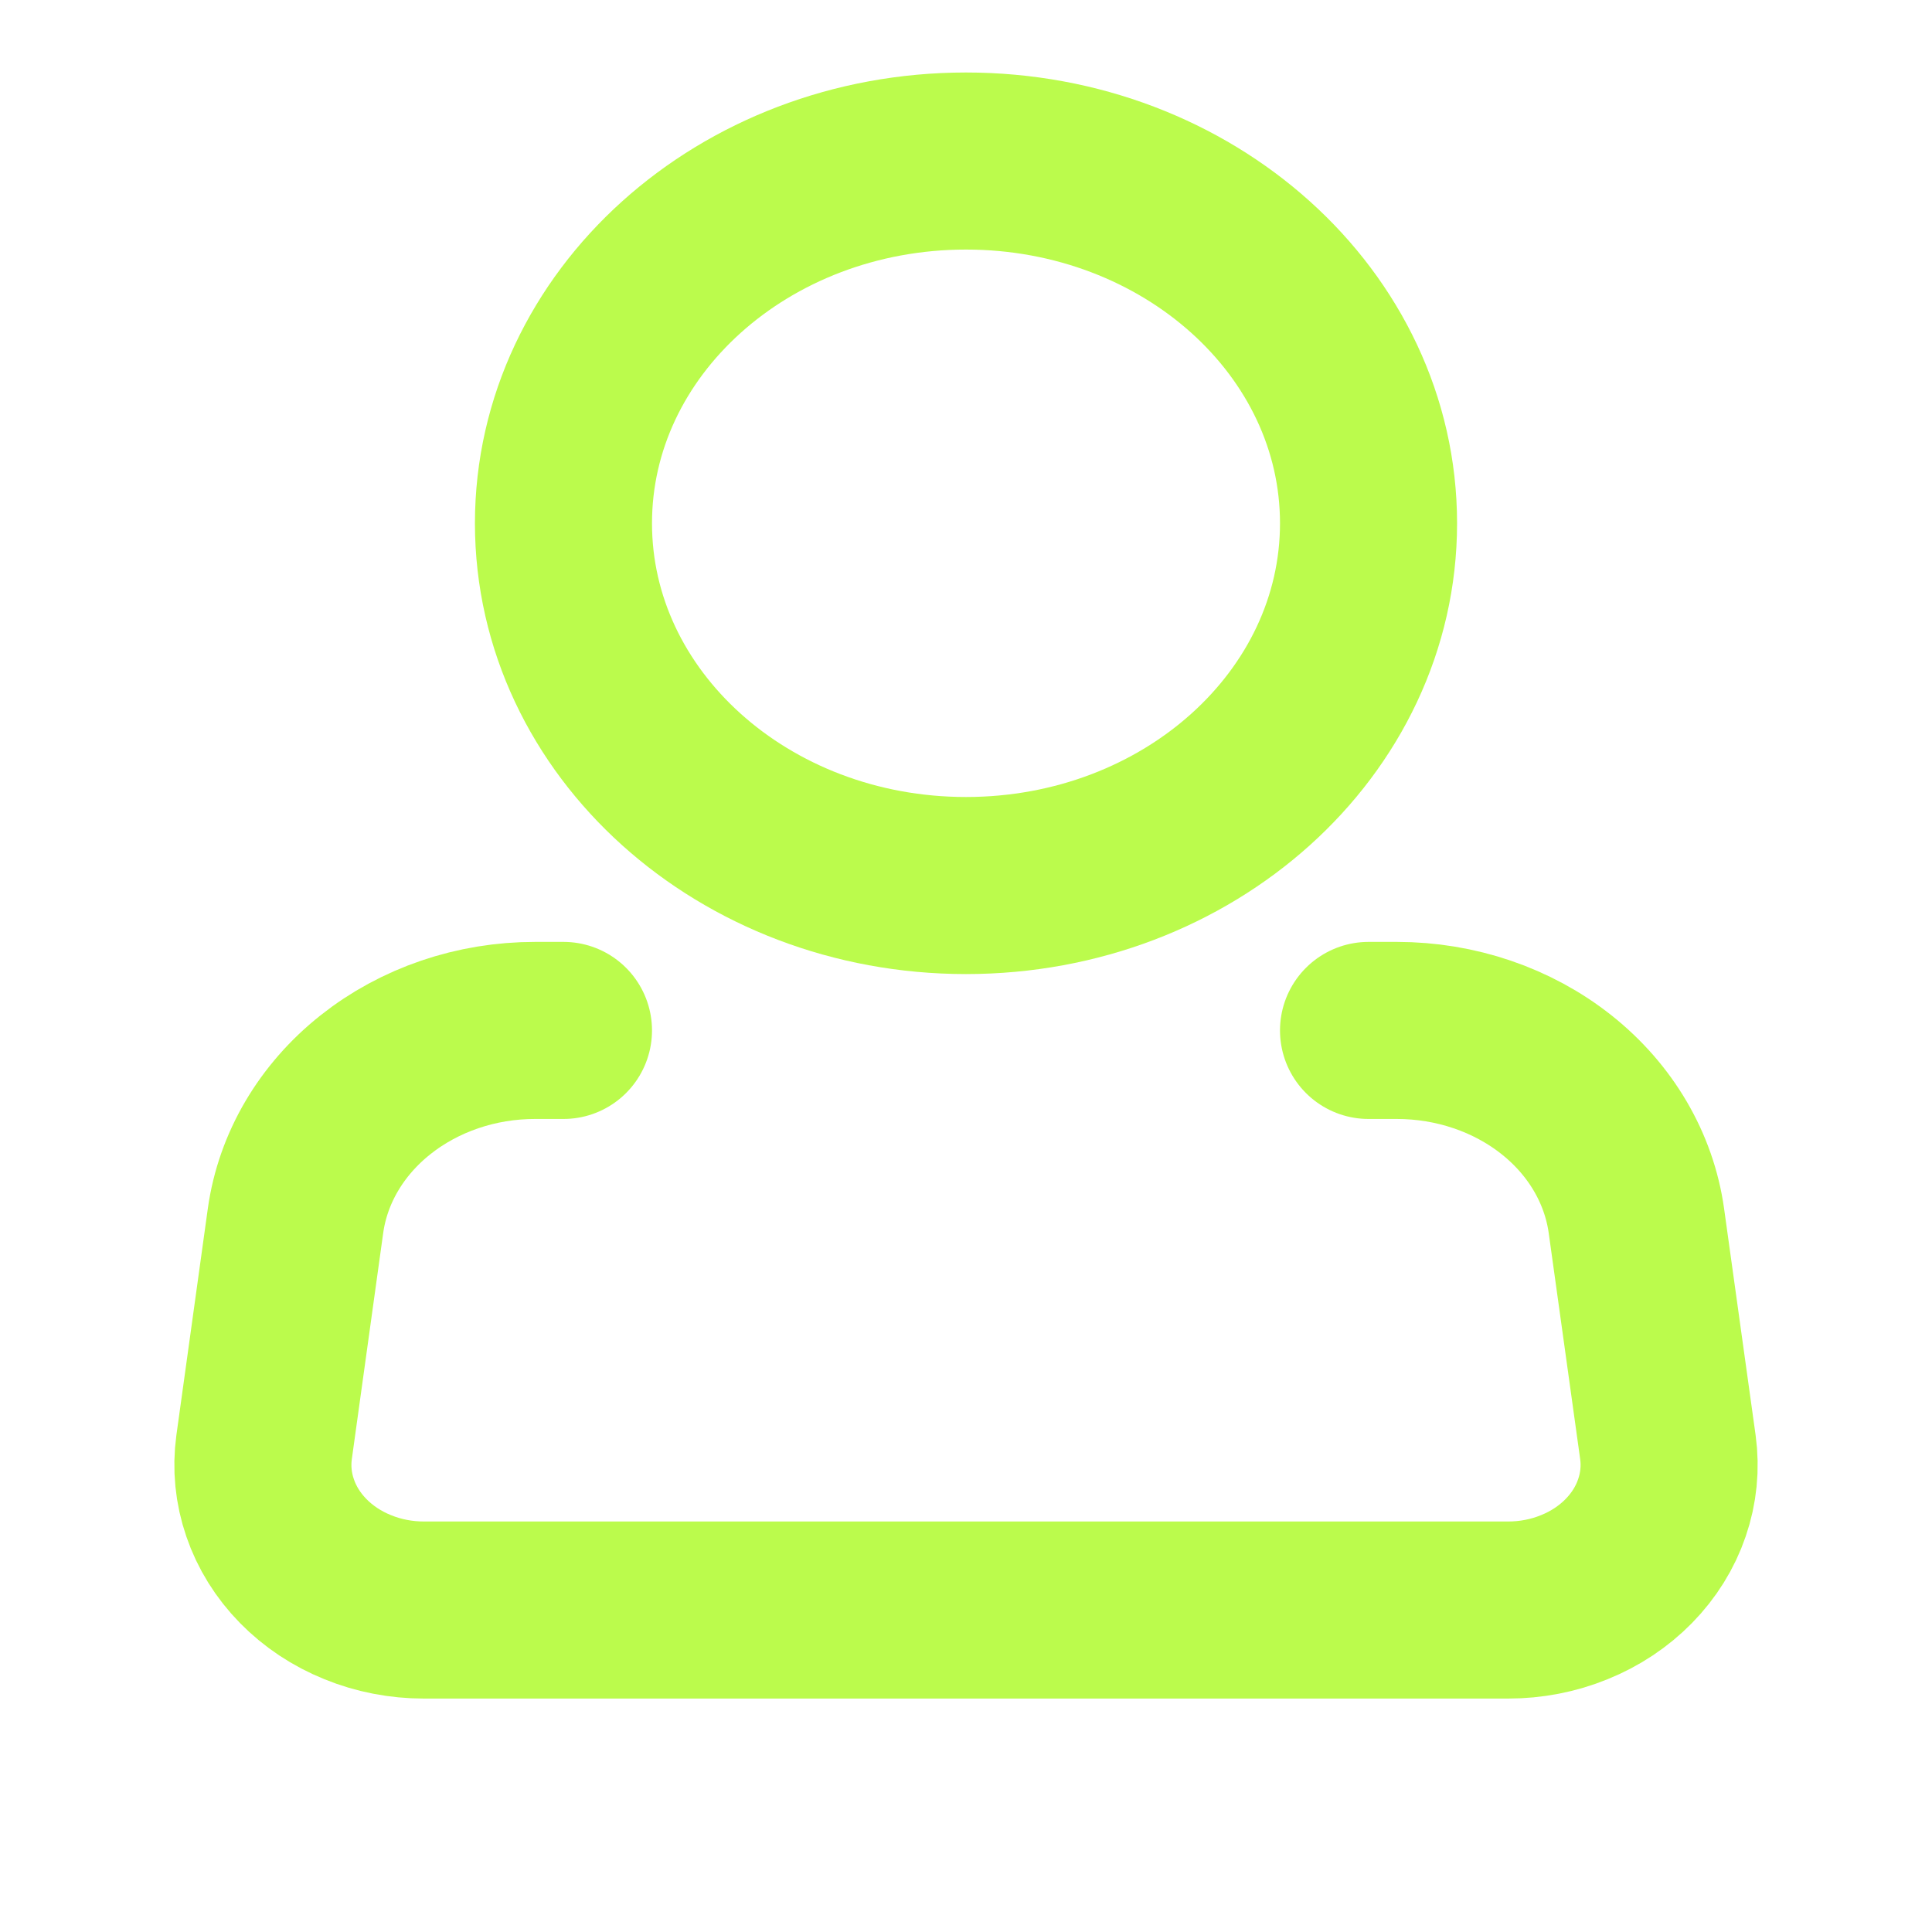
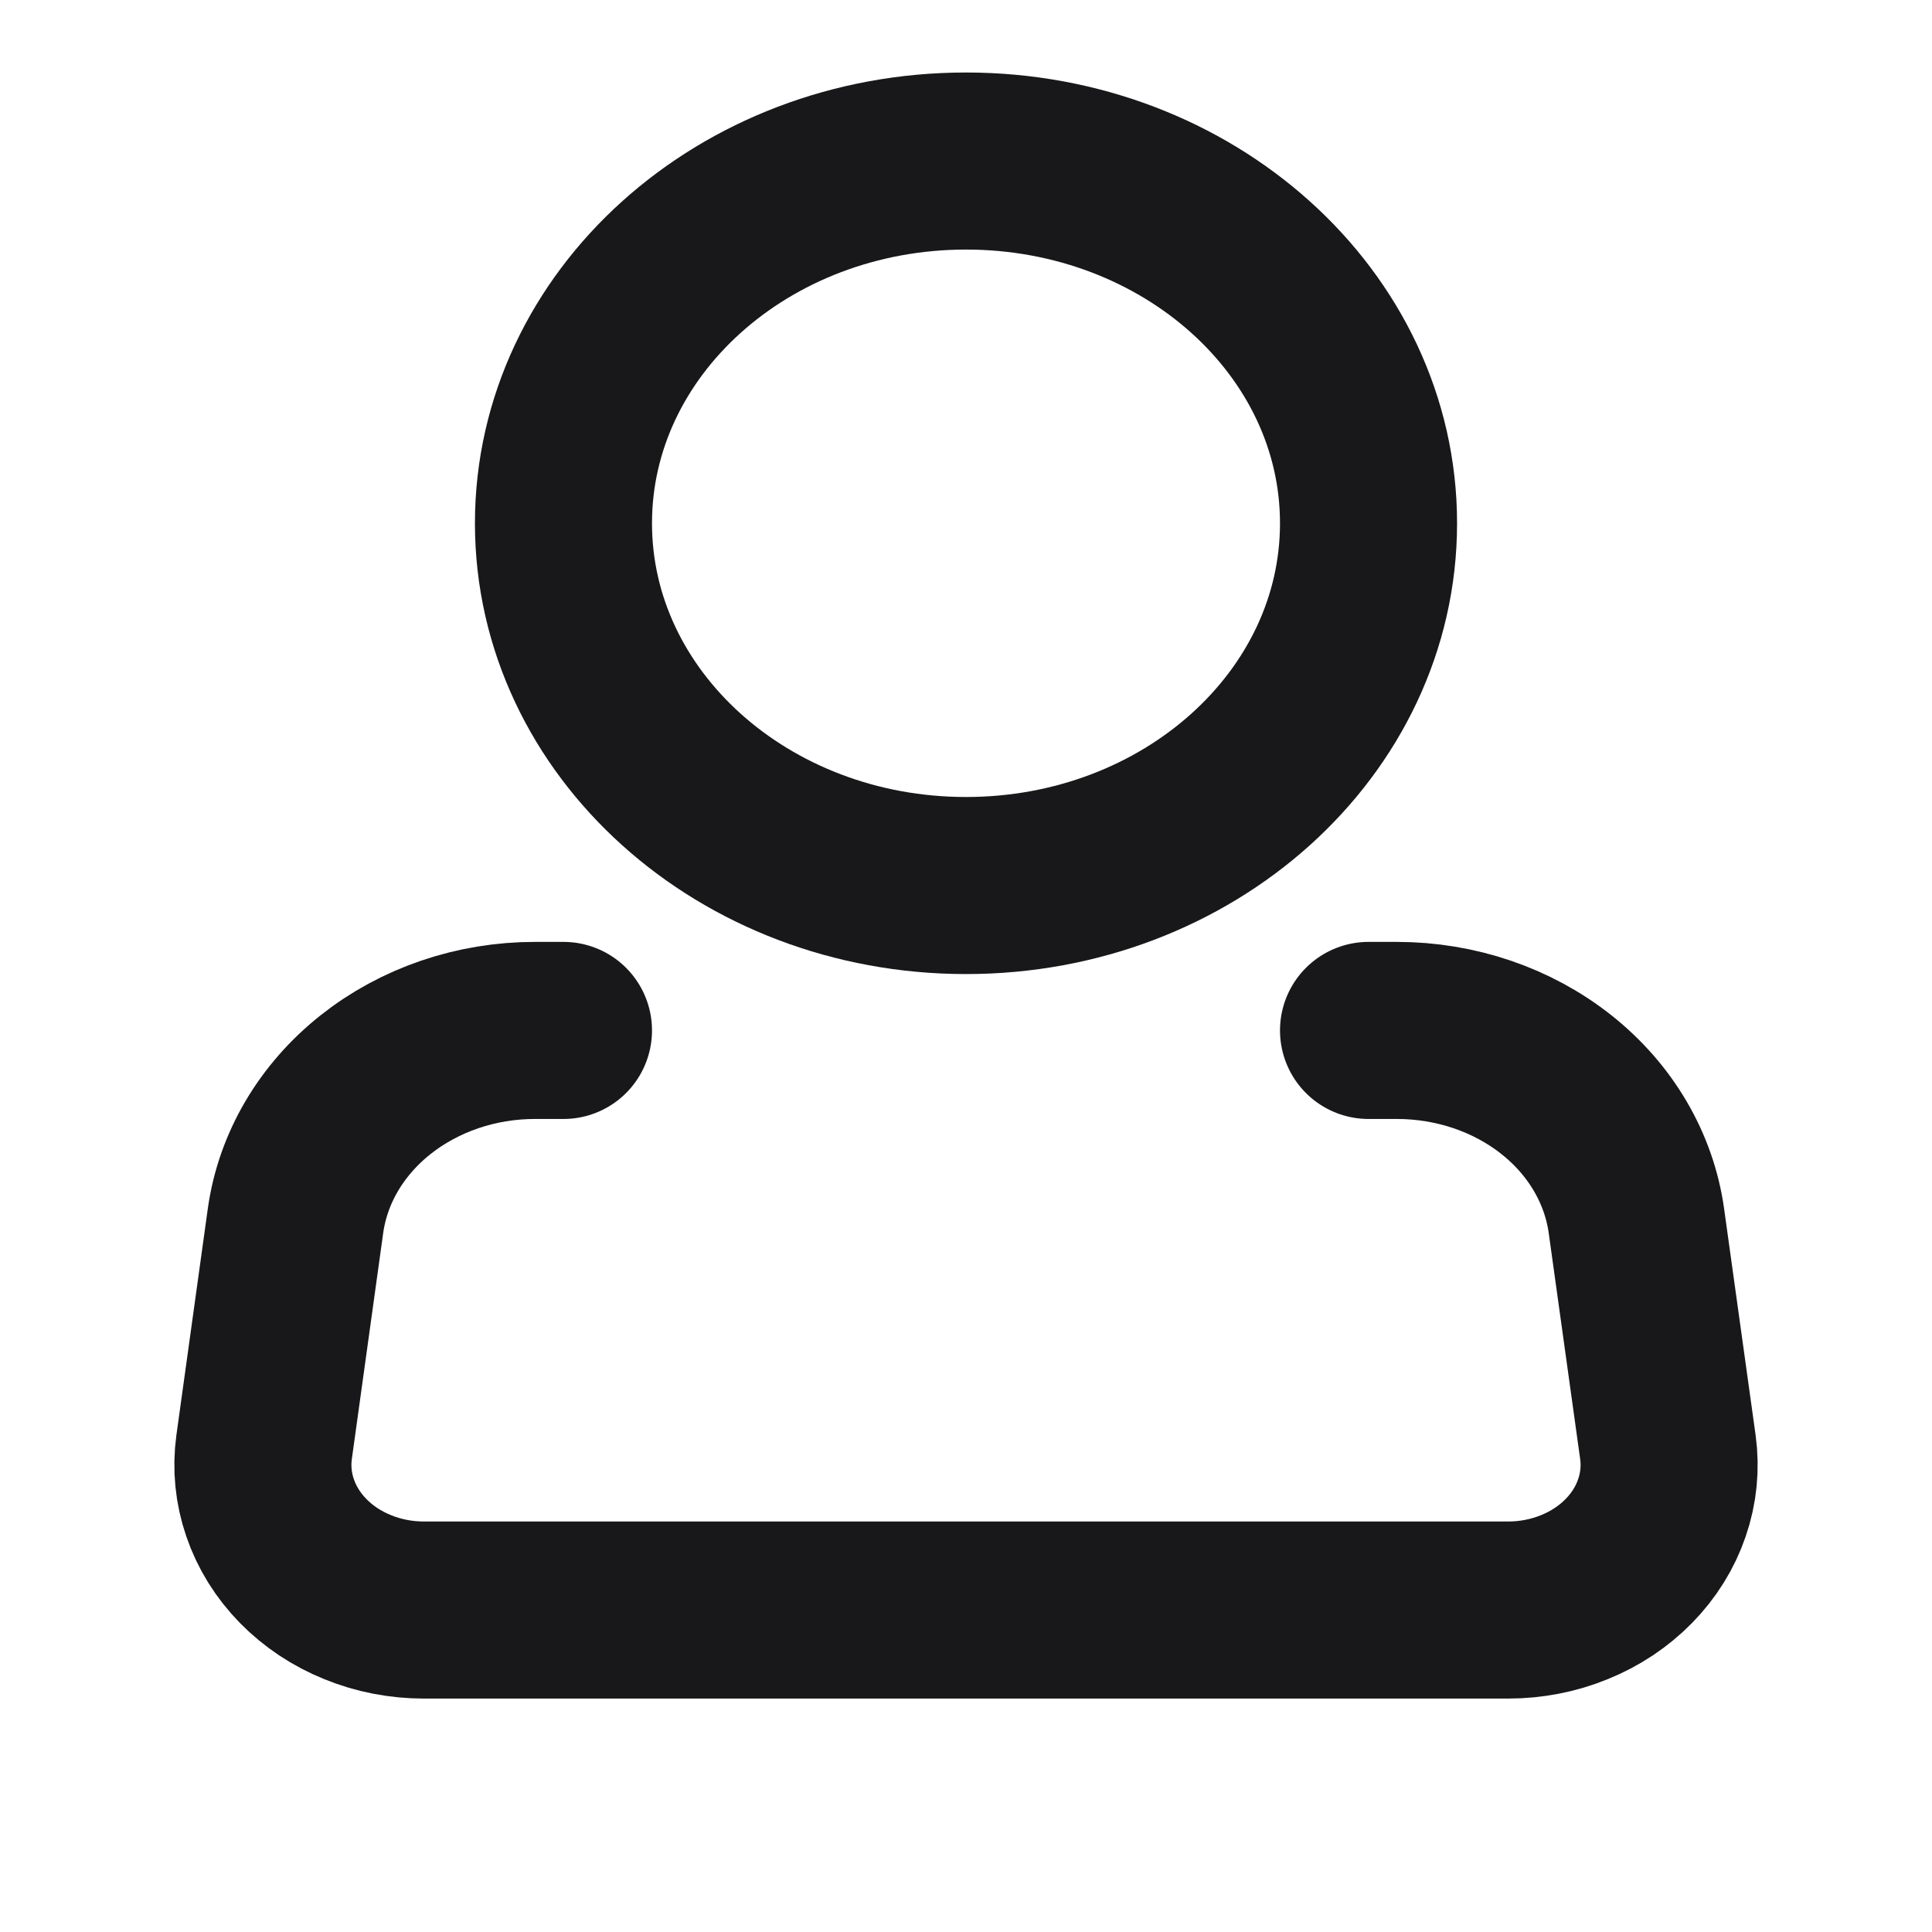
<svg xmlns="http://www.w3.org/2000/svg" width="20" height="20" viewBox="0 0 20 20" fill="none">
-   <path d="M10 9.167C12.301 9.167 14.167 7.488 14.167 5.417C14.167 3.346 12.301 1.667 10 1.667C7.699 1.667 5.833 3.346 5.833 5.417C5.833 7.488 7.699 9.167 10 9.167Z" stroke="#BBFB4C" stroke-width="1.833" />
-   <path d="M14.167 10.667H14.46C15.069 10.667 15.657 10.867 16.114 11.23C16.571 11.593 16.864 12.094 16.94 12.638L17.266 14.981C17.295 15.192 17.274 15.406 17.204 15.609C17.135 15.812 17.018 16 16.861 16.16C16.705 16.319 16.513 16.447 16.297 16.534C16.082 16.622 15.848 16.667 15.612 16.667H4.388C4.152 16.667 3.918 16.622 3.703 16.534C3.487 16.447 3.295 16.319 3.139 16.16C2.982 16 2.865 15.812 2.796 15.609C2.726 15.406 2.705 15.192 2.734 14.981L3.059 12.638C3.135 12.093 3.429 11.593 3.886 11.23C4.343 10.867 4.931 10.666 5.541 10.667H5.833" stroke="#BBFB4C" stroke-width="1.833" stroke-linecap="round" stroke-linejoin="round" />
+   <path d="M10 9.167C12.301 9.167 14.167 7.488 14.167 5.417C14.167 3.346 12.301 1.667 10 1.667C7.699 1.667 5.833 3.346 5.833 5.417C5.833 7.488 7.699 9.167 10 9.167Z" stroke="hsl(240 5.9% 10%)" stroke-width="1.833" />
+   <path d="M14.167 10.667H14.46C15.069 10.667 15.657 10.867 16.114 11.23C16.571 11.593 16.864 12.094 16.94 12.638L17.266 14.981C17.295 15.192 17.274 15.406 17.204 15.609C17.135 15.812 17.018 16 16.861 16.16C16.705 16.319 16.513 16.447 16.297 16.534C16.082 16.622 15.848 16.667 15.612 16.667H4.388C4.152 16.667 3.918 16.622 3.703 16.534C3.487 16.447 3.295 16.319 3.139 16.16C2.982 16 2.865 15.812 2.796 15.609C2.726 15.406 2.705 15.192 2.734 14.981L3.059 12.638C3.135 12.093 3.429 11.593 3.886 11.23C4.343 10.867 4.931 10.666 5.541 10.667H5.833" stroke="hsl(240 5.9% 10%)" stroke-width="1.833" stroke-linecap="round" stroke-linejoin="round" />
</svg>
